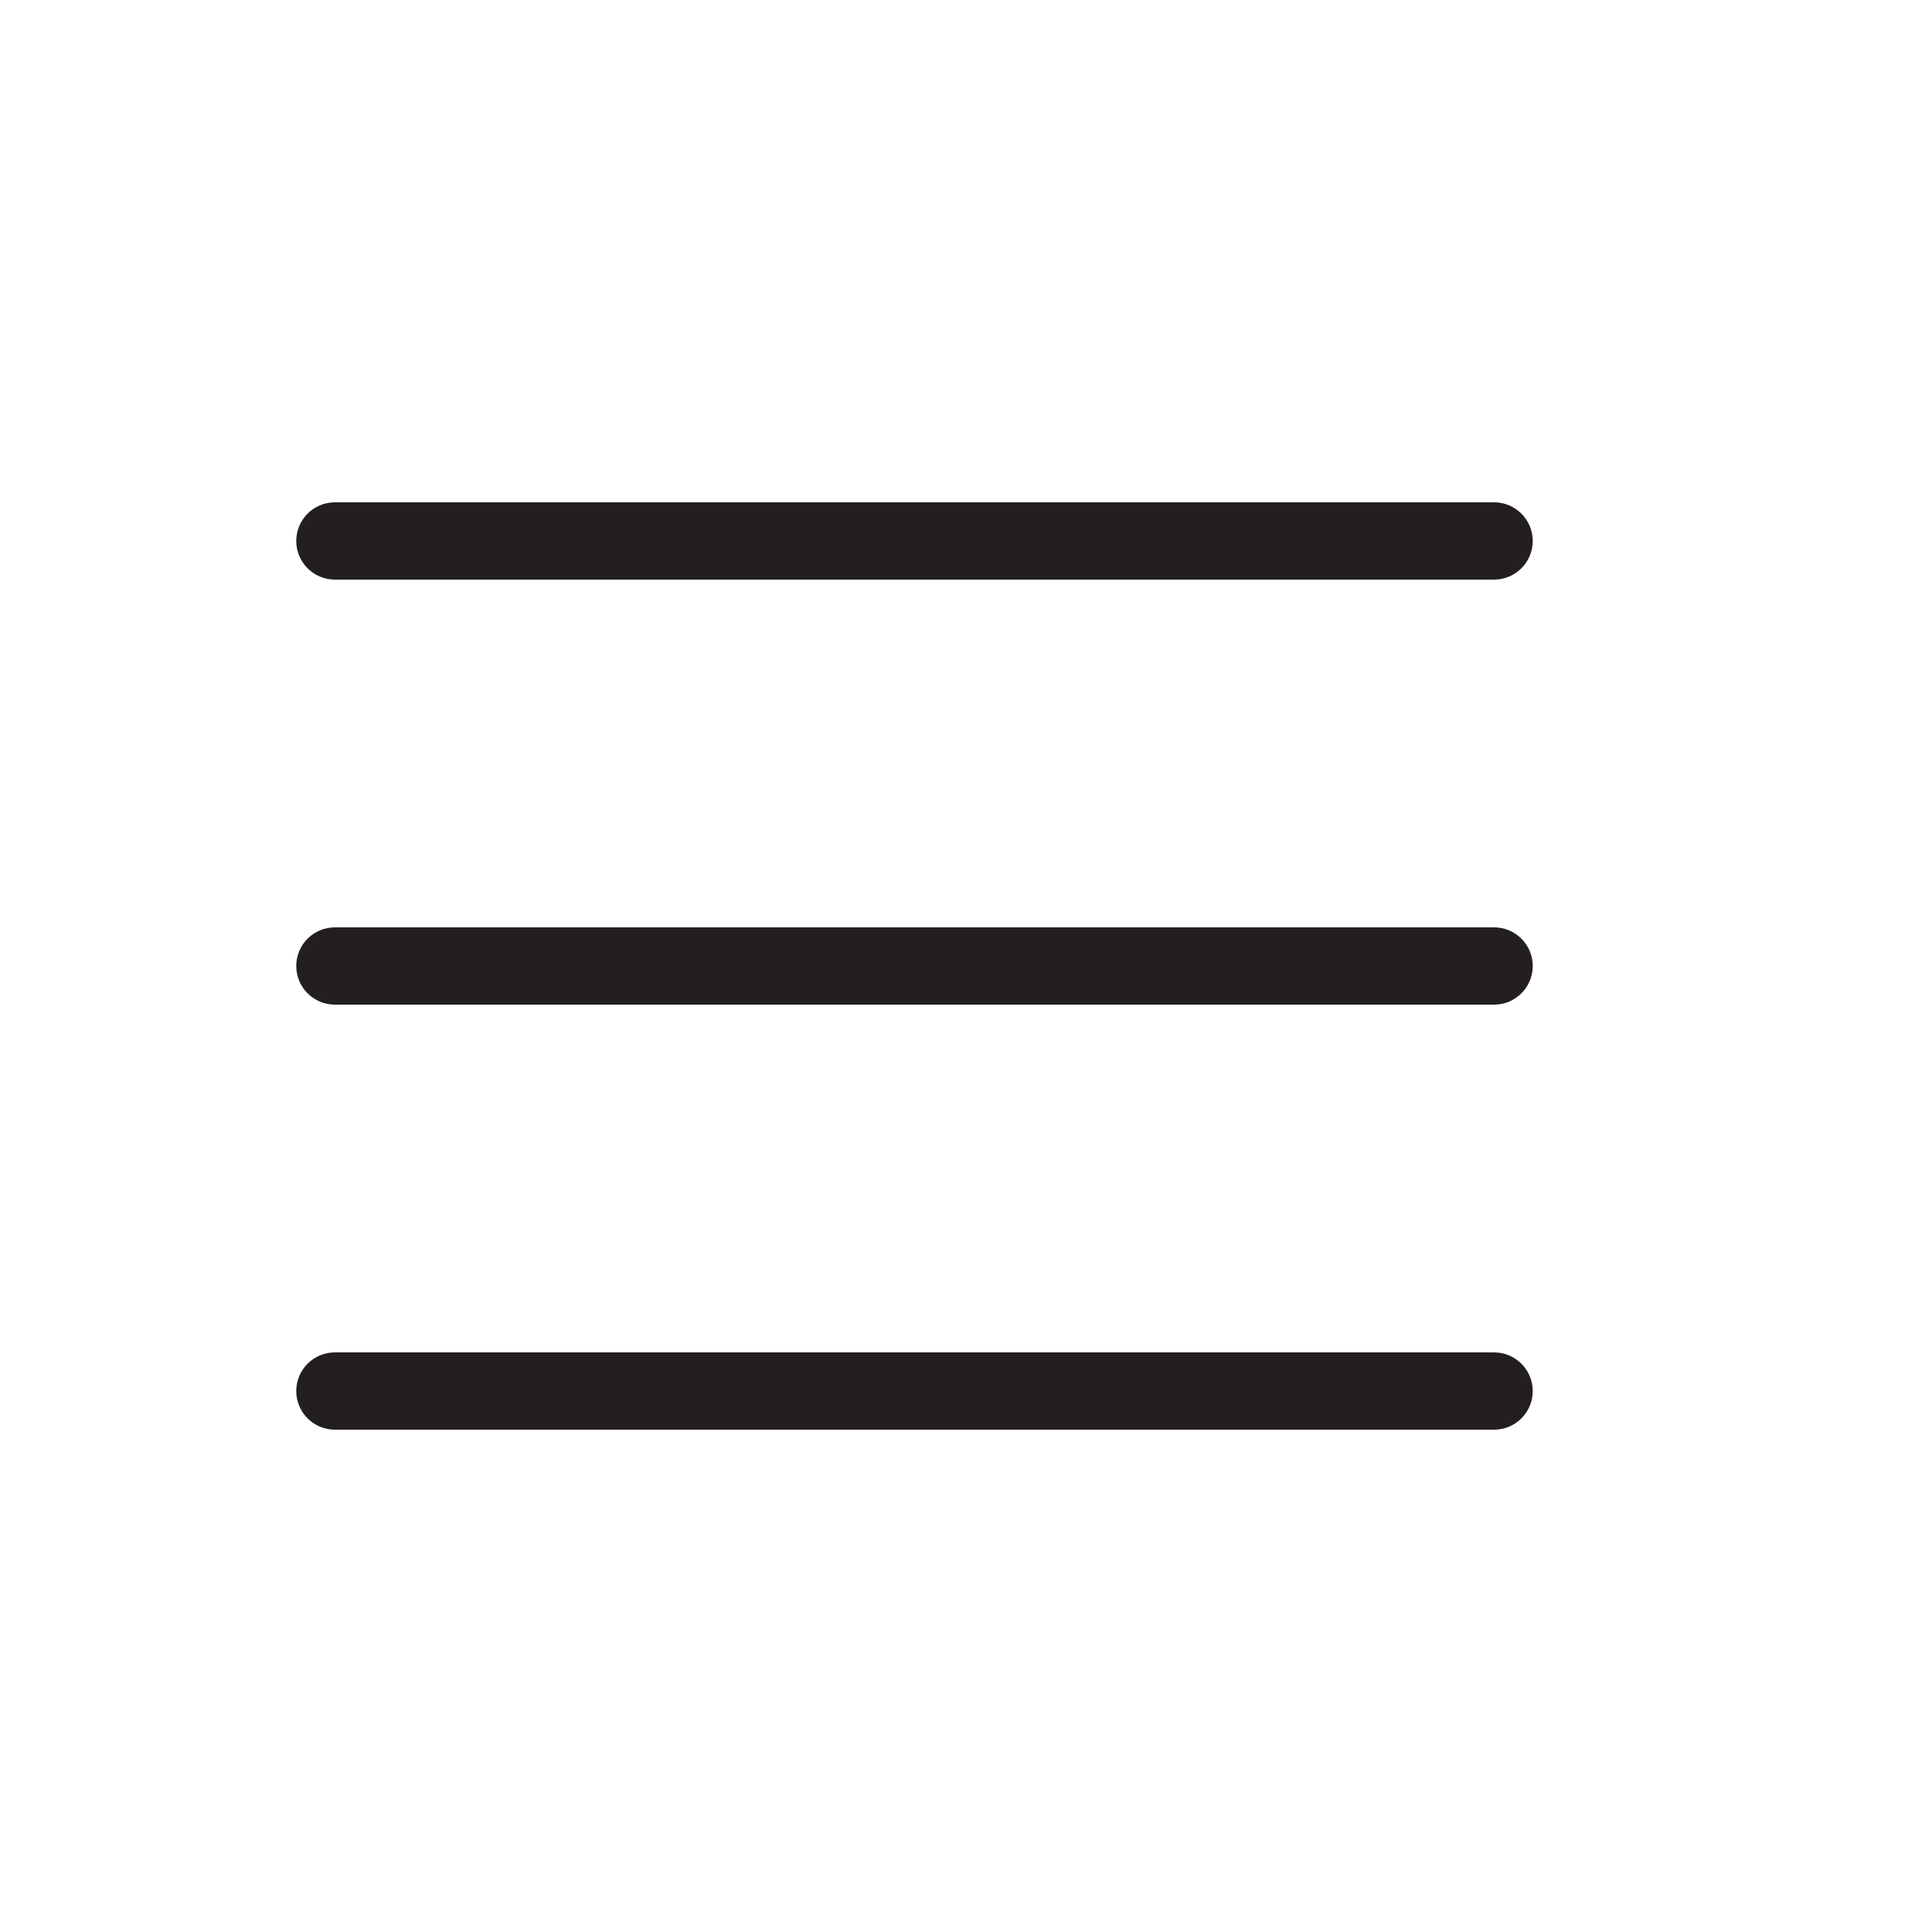
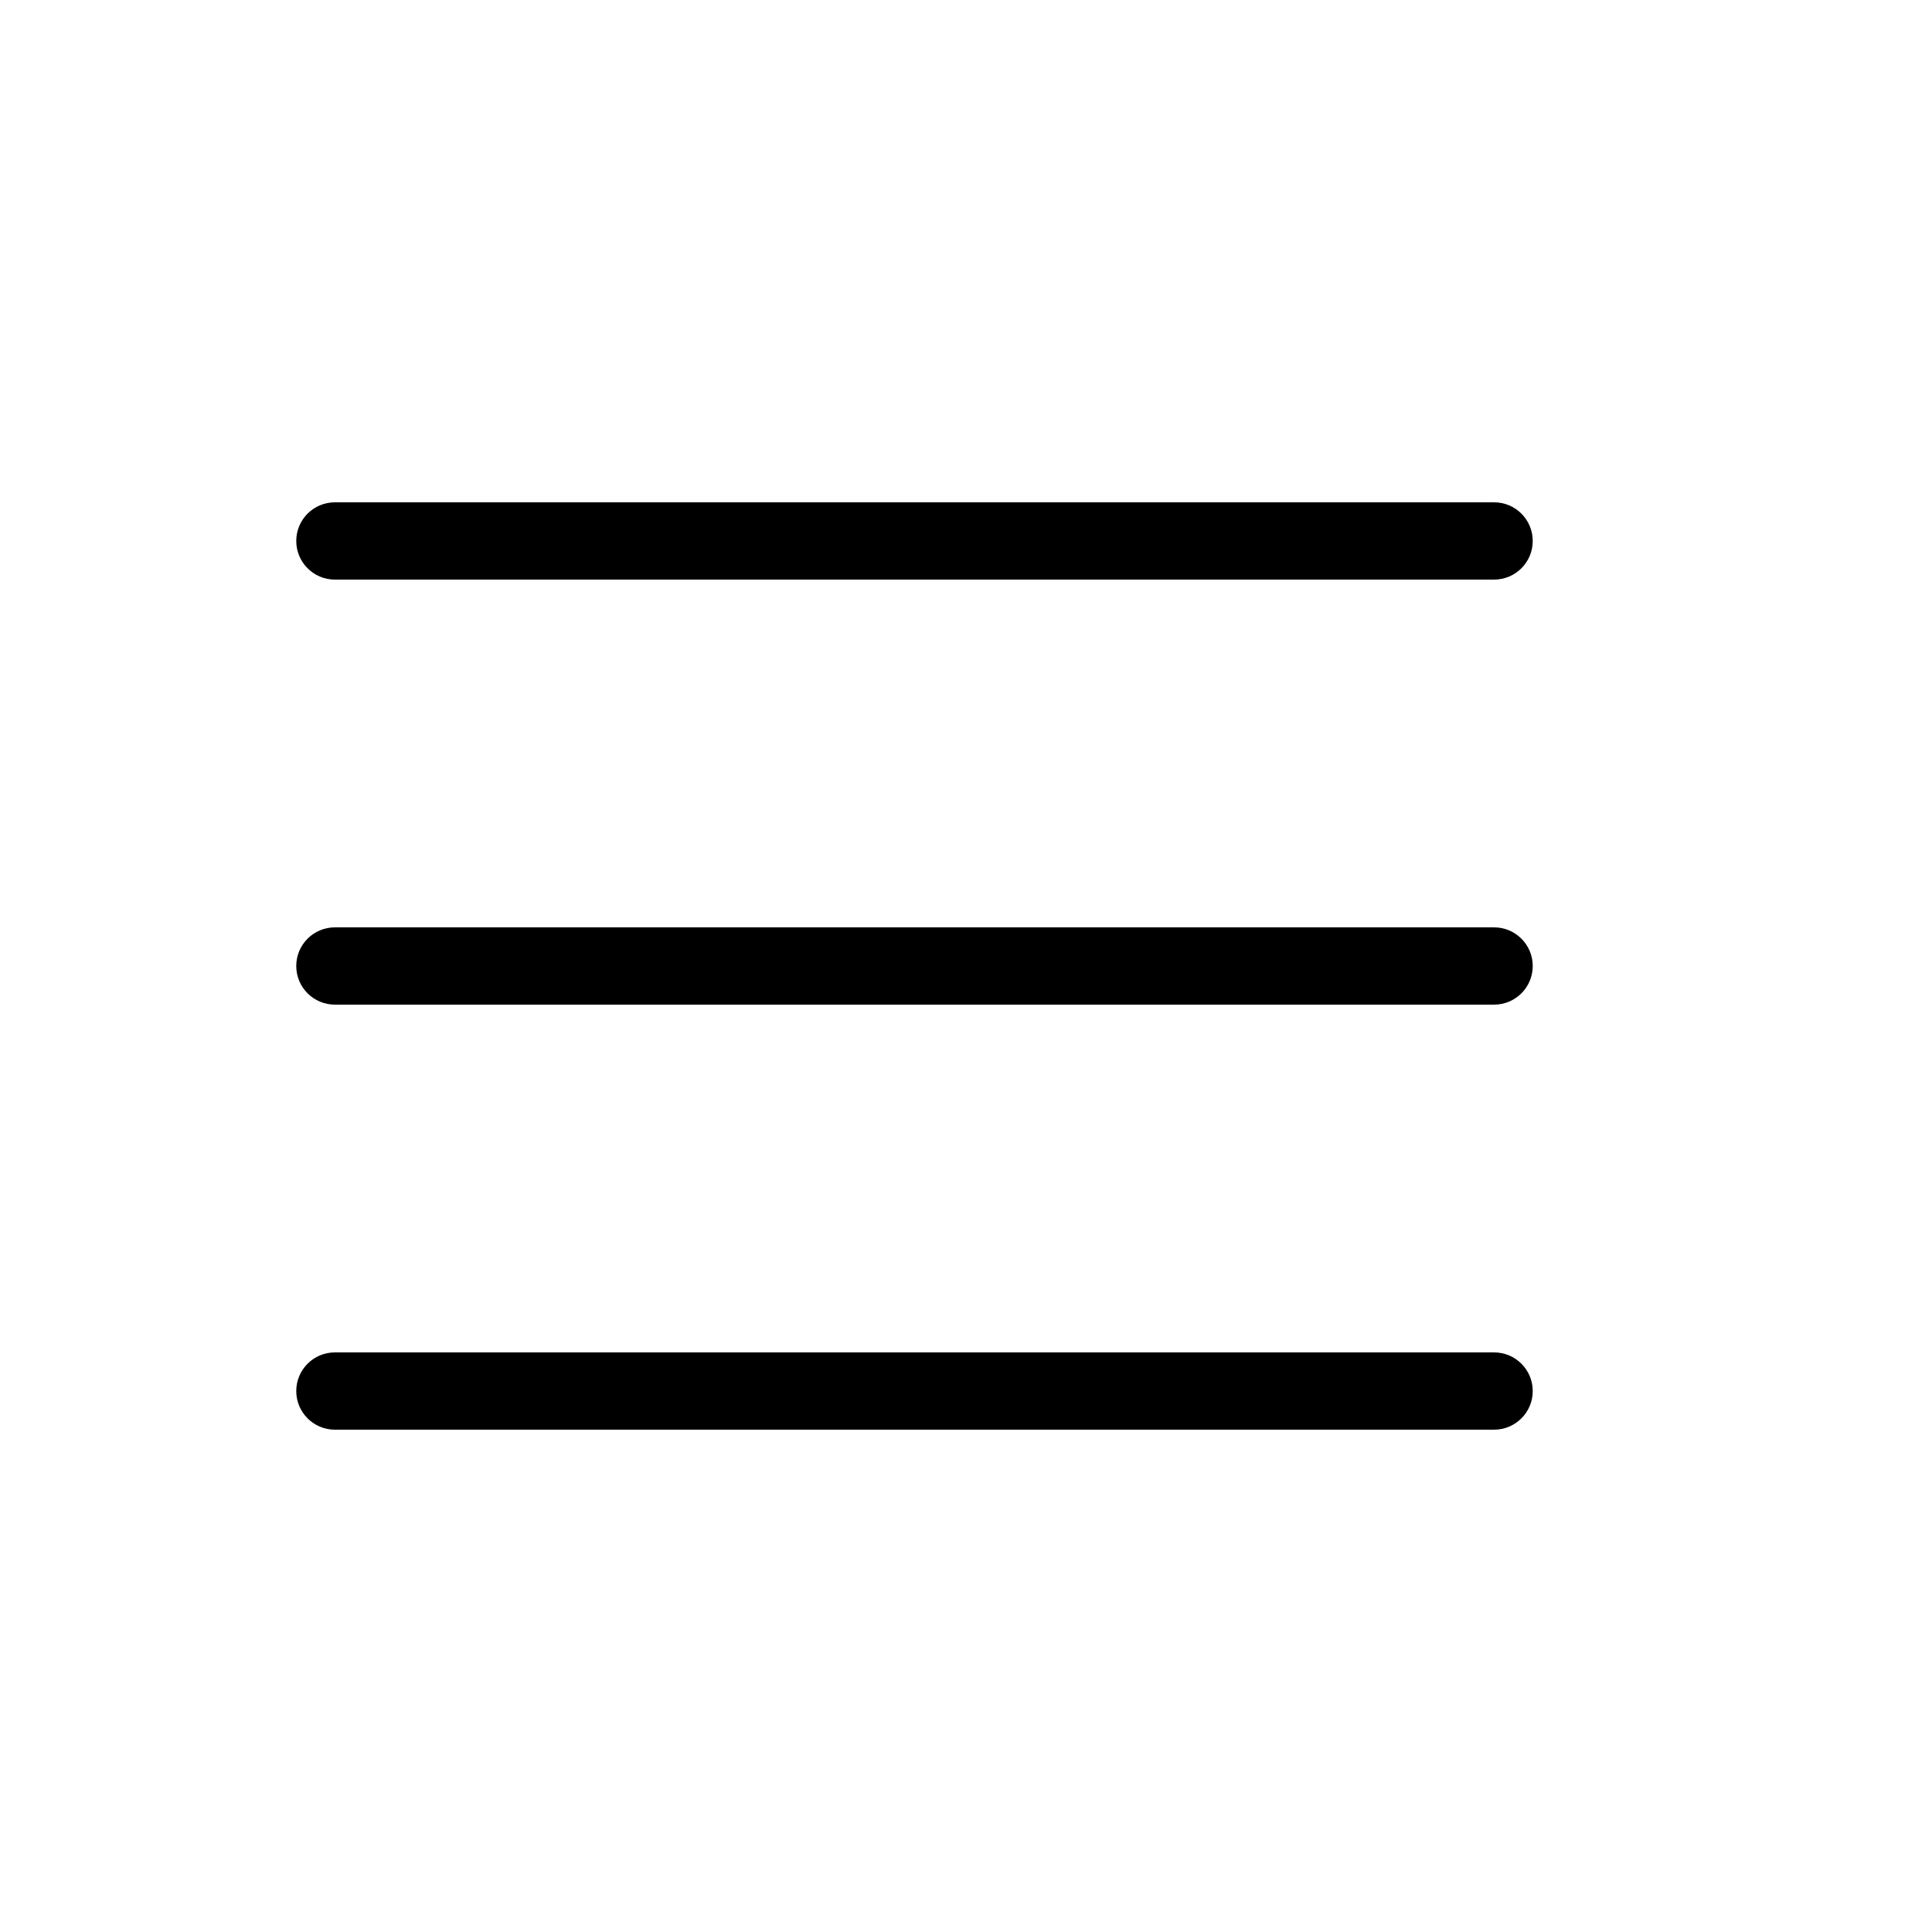
<svg xmlns="http://www.w3.org/2000/svg" viewBox="0 0 50 50">
-   <path fill="#231F20" d="M8.667 15h30a1 1 0 100-2h-30a1 1 0 100 2zM8.667 37h30a1 1 0 100-2h-30a1 1 0 100 2zM8.667 26h30a1 1 0 100-2h-30a1 1 0 100 2z" />
+   <path fill="currentColor" d="M8.667 15h30a1 1 0 100-2h-30a1 1 0 100 2zM8.667 37h30a1 1 0 100-2h-30a1 1 0 100 2zM8.667 26h30a1 1 0 100-2h-30a1 1 0 100 2z" />
</svg>
